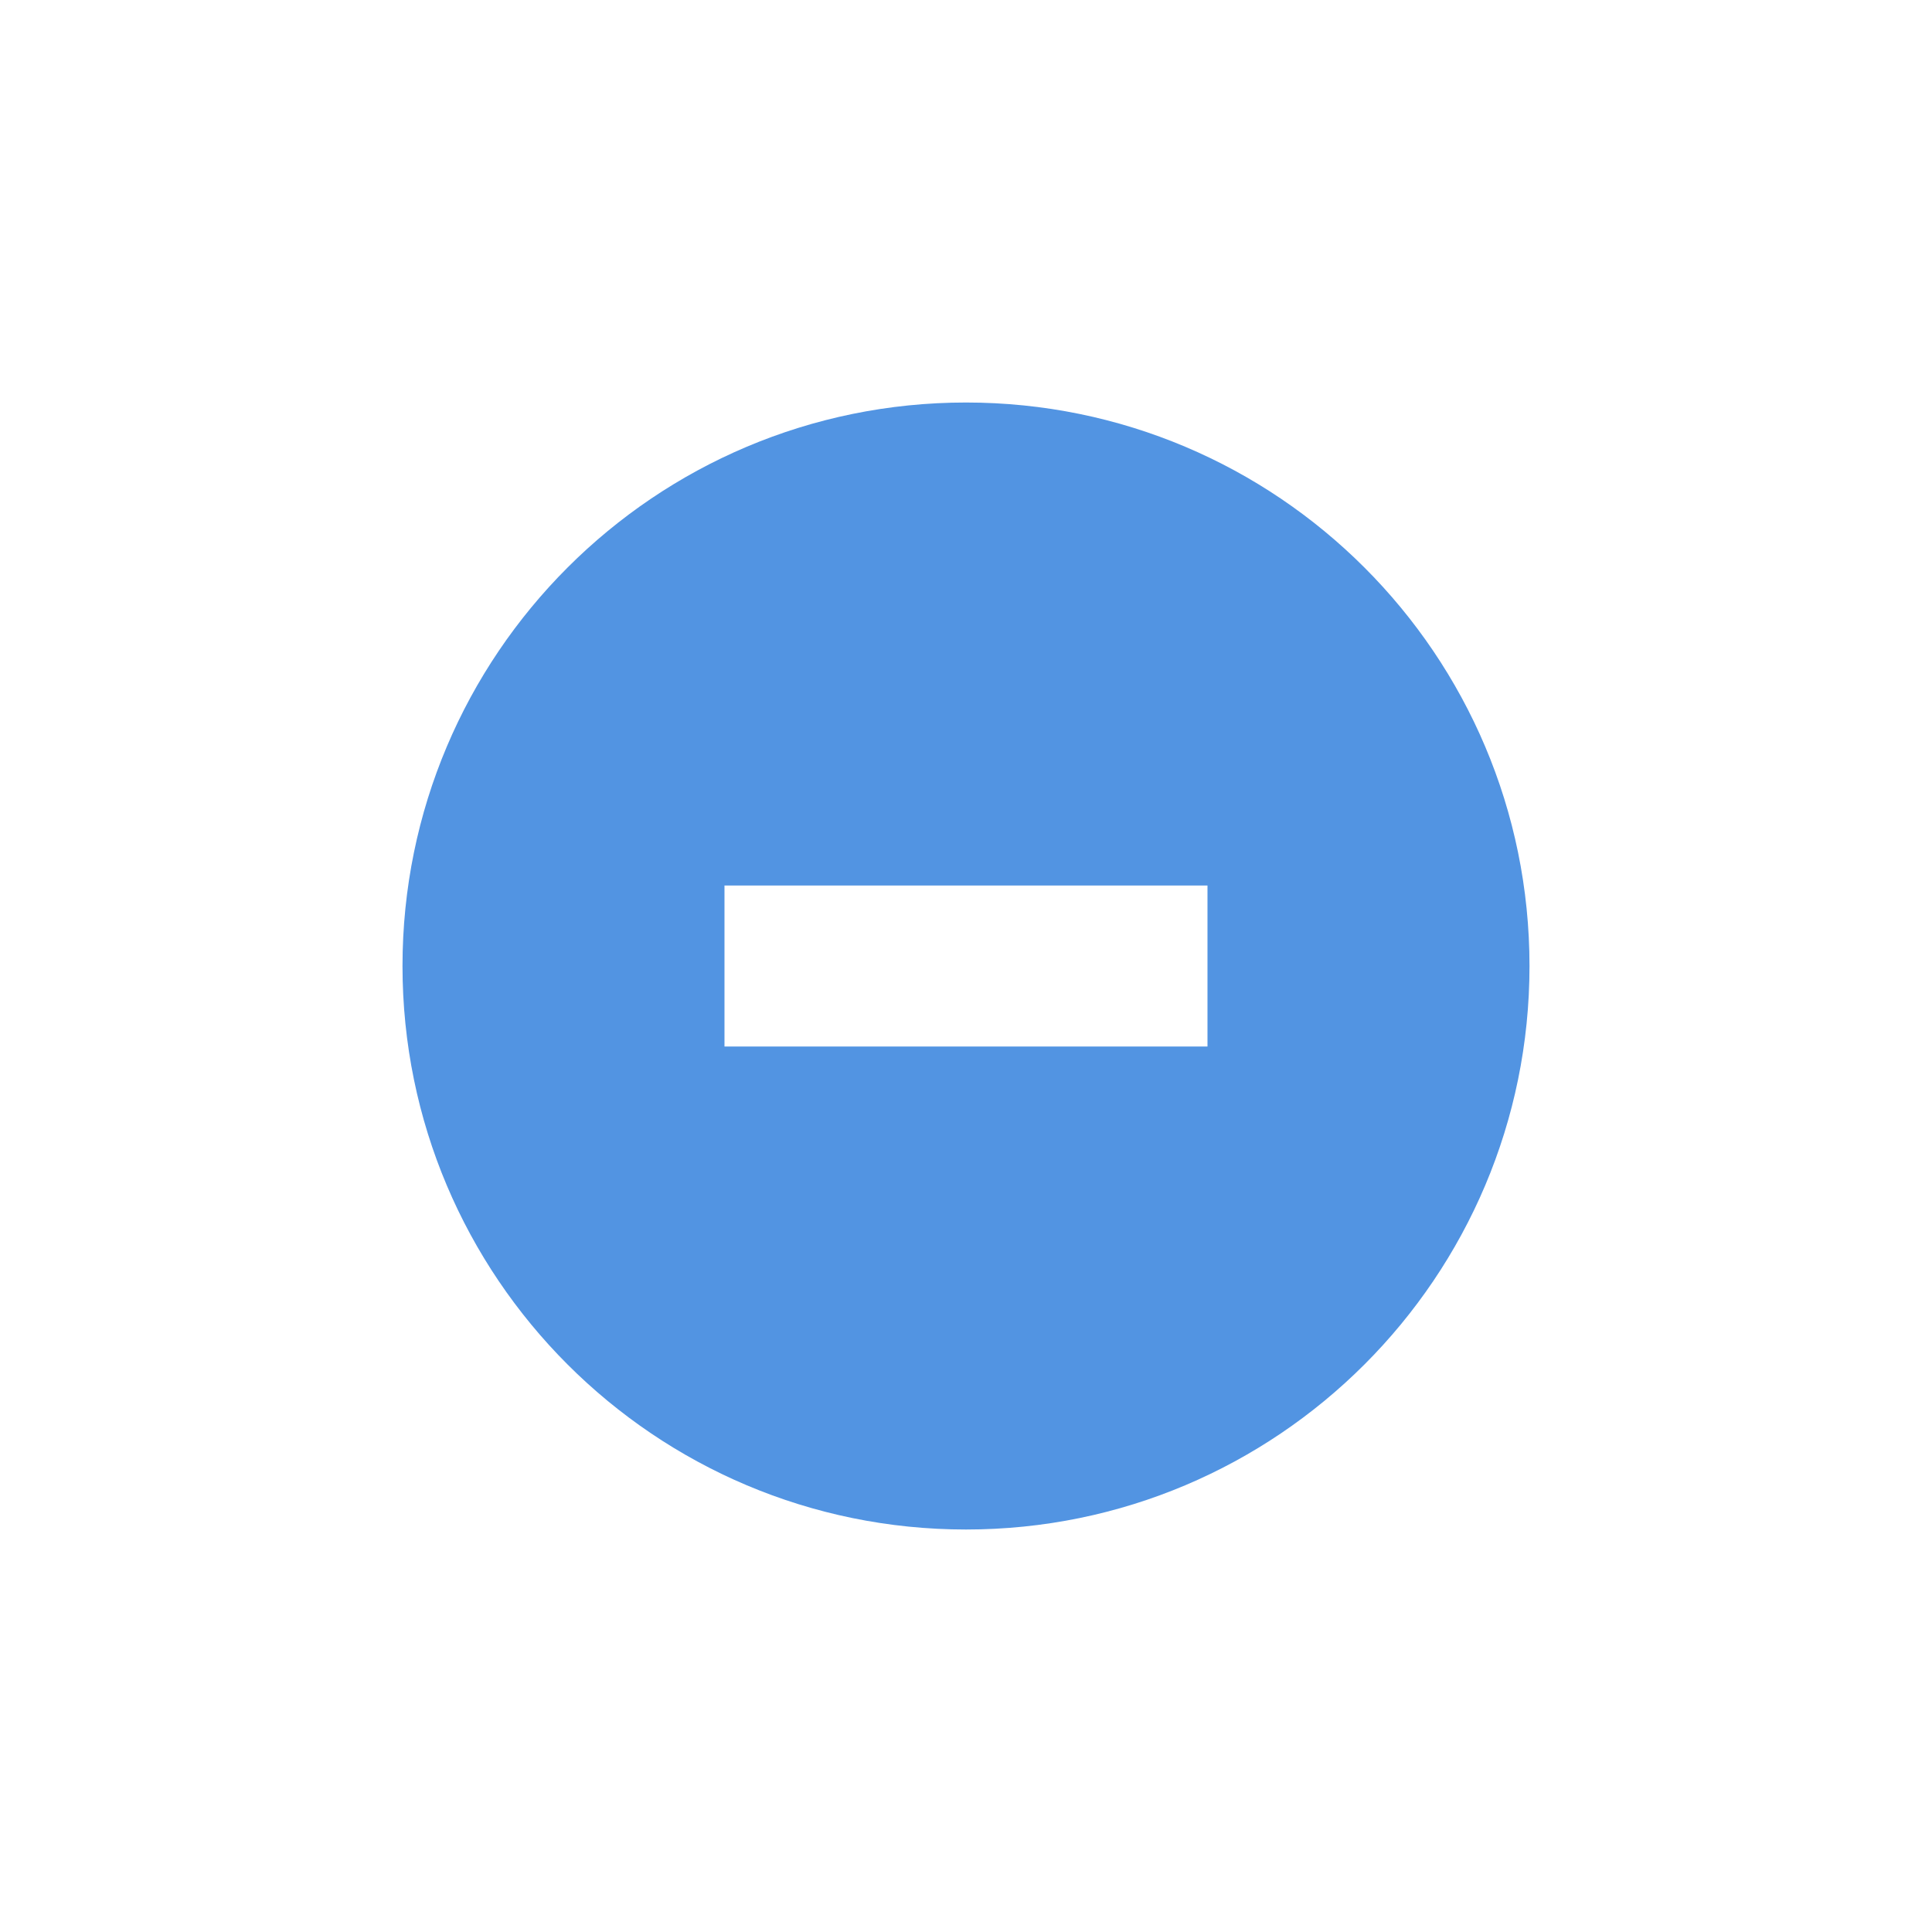
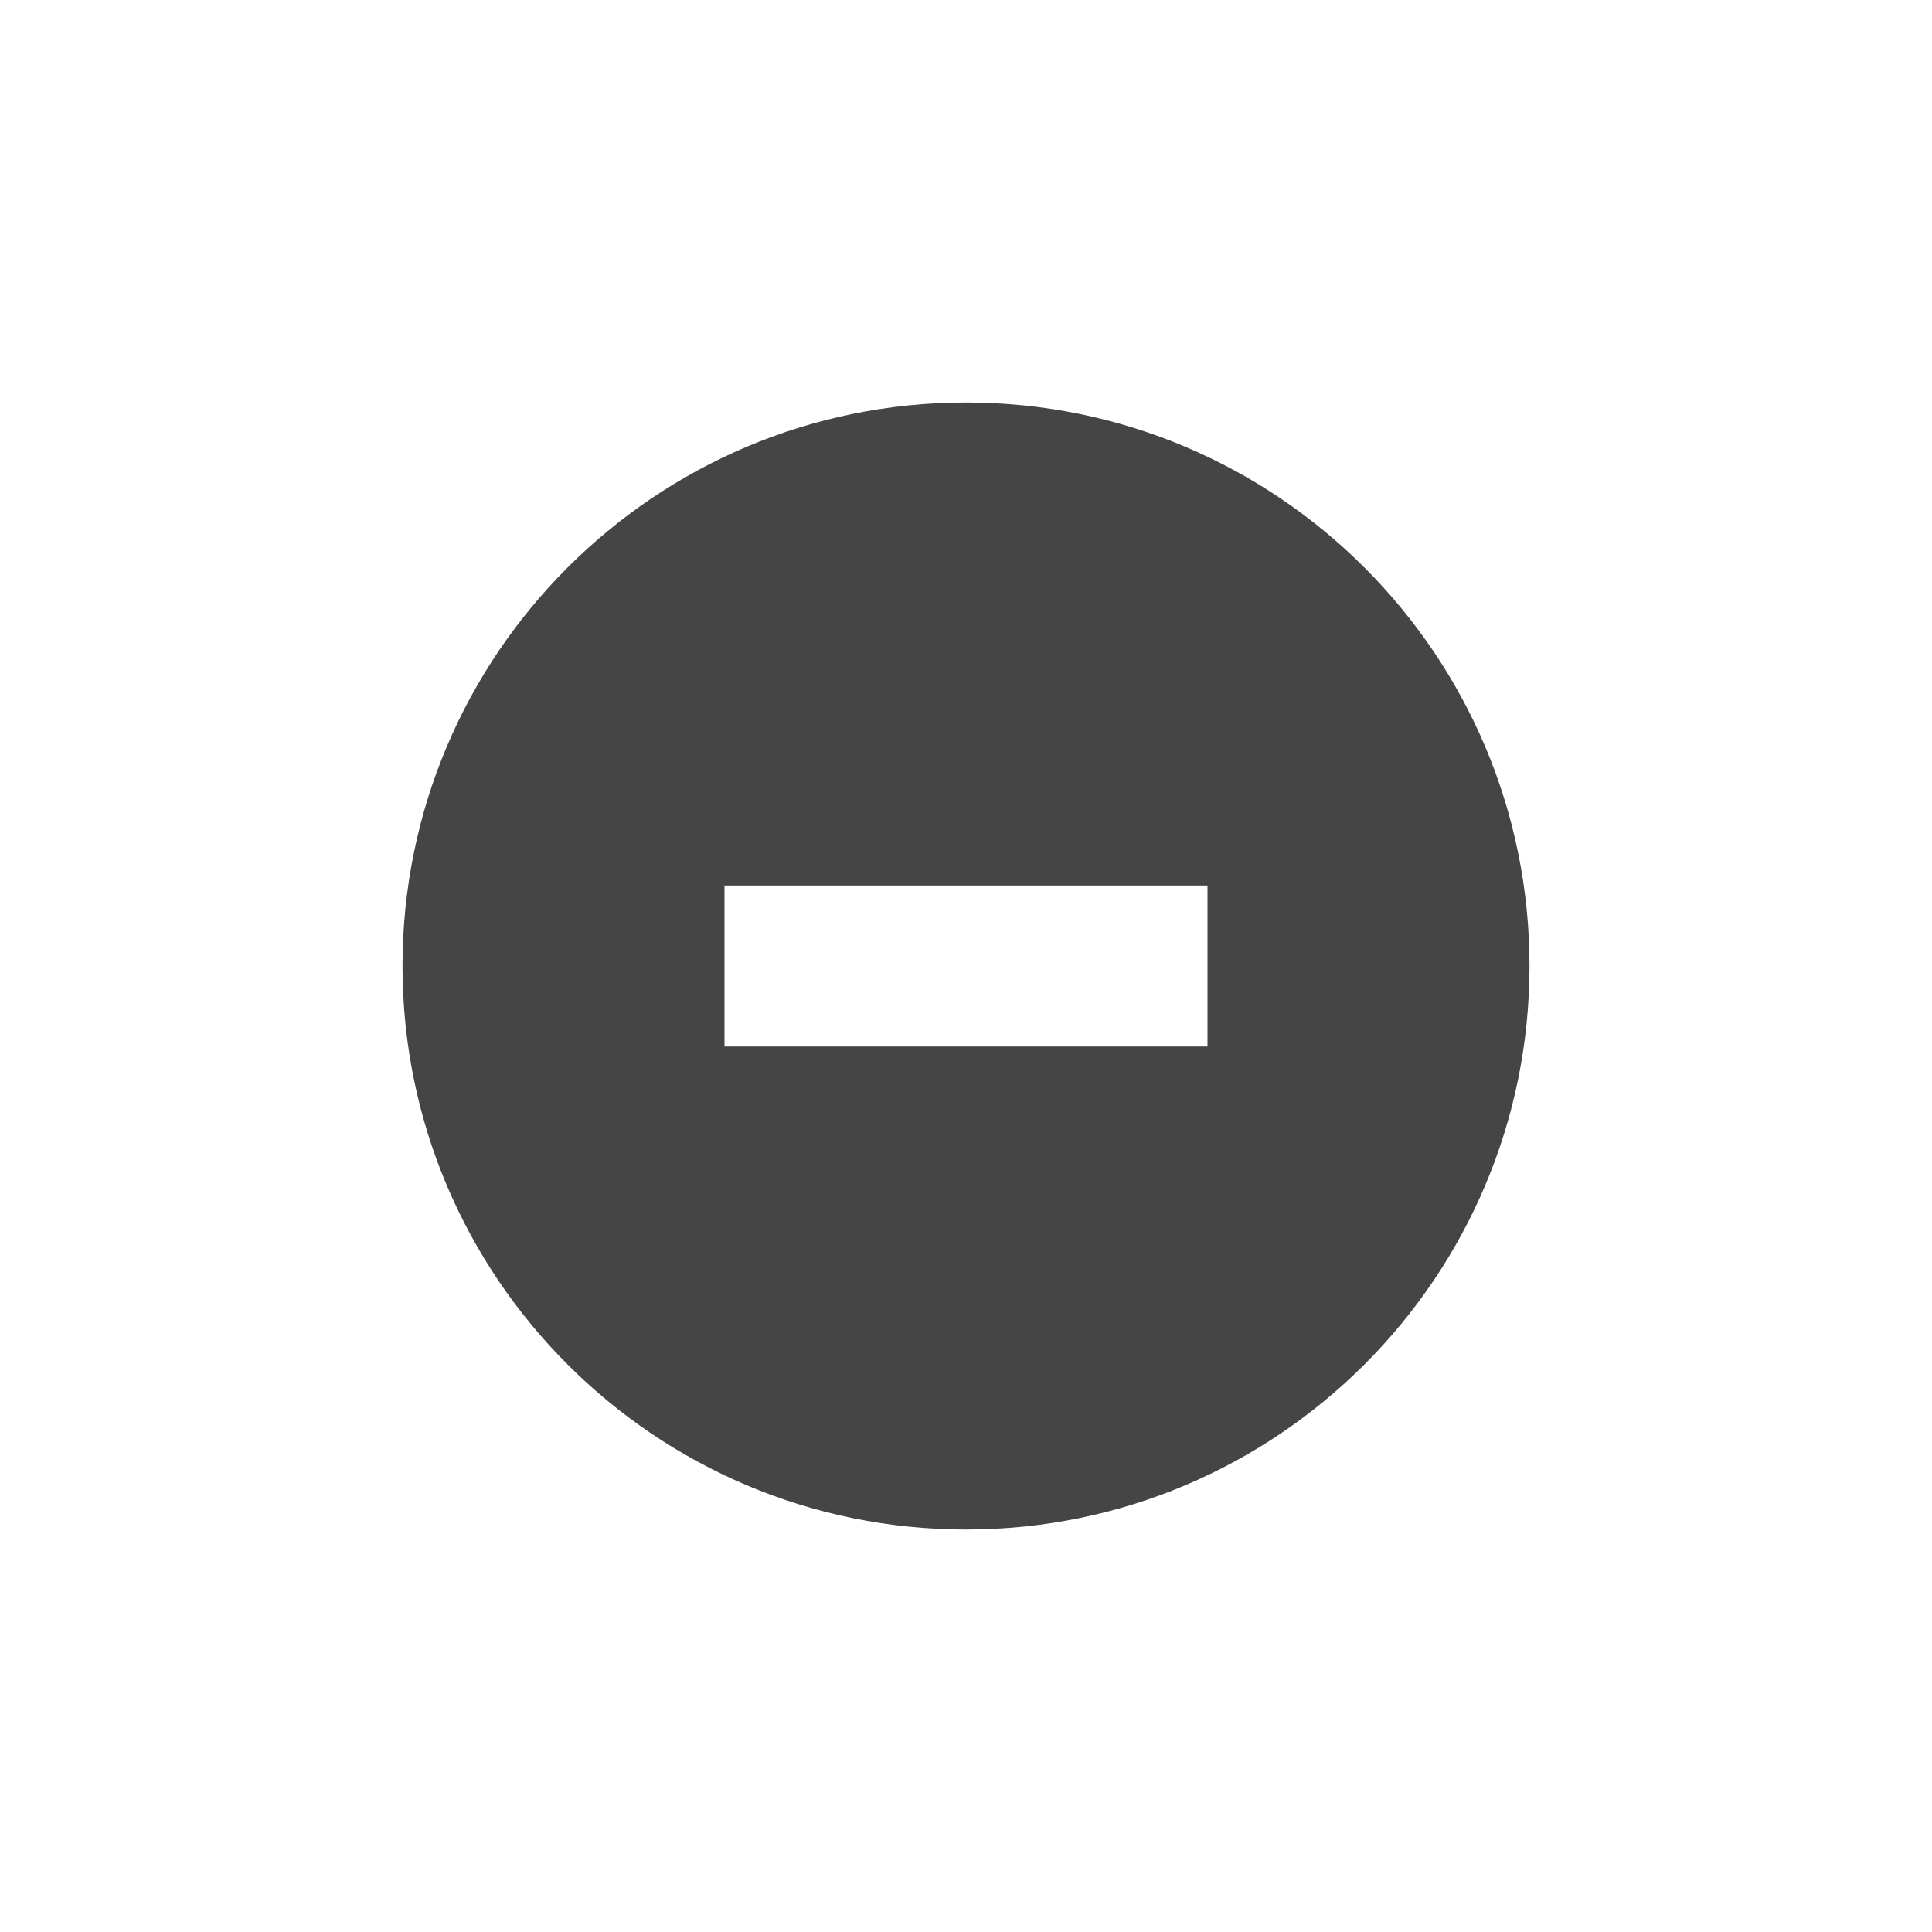
<svg xmlns="http://www.w3.org/2000/svg" xmlns:ns1="http://www.openswatchbook.org/uri/2009/osb" xmlns:xlink="http://www.w3.org/1999/xlink" width="24" height="24" id="svg4306" version="1.1" style="enable-background:new">
  <defs id="defs4308">
    <linearGradient id="selected_fg_color" ns1:paint="solid">
      <stop style="stop-color:#ffffff;stop-opacity:1;" offset="0" id="stop4172" />
    </linearGradient>
    <linearGradient id="selected_bg_color" ns1:paint="solid">
-       <stop style="stop-color:#5294e2;stop-opacity:1;" offset="0" id="stop4169" />
+       <stop style="stop-color:#454545;stop-opacity:1;" offset="0" id="stop4169" />
    </linearGradient>
    <linearGradient id="linearGradient3770">
      <stop style="stop-color:#000000;stop-opacity:0.628;" offset="0" id="stop3772" />
      <stop style="stop-color:#000000;stop-opacity:0.498;" offset="1" id="stop3774" />
    </linearGradient>
    <linearGradient id="linearGradient4882">
      <stop style="stop-color:#ffffff;stop-opacity:1;" offset="0" id="stop4884" />
      <stop style="stop-color:#ffffff;stop-opacity:0;" offset="1" id="stop4886" />
    </linearGradient>
    <linearGradient id="linearGradient3784-6">
      <stop style="stop-color:#ffffff;stop-opacity:0.216;" offset="0" id="stop3786-4" />
      <stop style="stop-color:#ffffff;stop-opacity:0;" offset="1" id="stop3788-6" />
    </linearGradient>
    <linearGradient id="linearGradient4892">
      <stop id="stop4894" offset="0" style="stop-color:#2f3a42;stop-opacity:1;" />
      <stop id="stop4896" offset="1" style="stop-color:#1d242a;stop-opacity:1;" />
    </linearGradient>
    <linearGradient id="linearGradient4882-4">
      <stop id="stop4884-9" offset="0" style="stop-color:#728495;stop-opacity:1;" />
      <stop id="stop4886-9" offset="1" style="stop-color:#617c95;stop-opacity:0;" />
    </linearGradient>
    <linearGradient xlink:href="#selected_bg_color" id="linearGradient4171" x1="1376" y1="248" x2="1376" y2="262" gradientUnits="userSpaceOnUse" />
    <linearGradient xlink:href="#selected_fg_color" id="linearGradient4174" x1="89" y1="974" x2="89" y2="976" gradientUnits="userSpaceOnUse" />
  </defs>
  <g id="layer1" transform="translate(0,-1028.362)">
    <g style="display:inline" id="titlebutton-min-active-dark" transform="translate(-379,1218)">
      <g id="g4909-1-2-0" style="display:inline;opacity:1" transform="translate(-882,-432.6378)">
        <g transform="translate(-161,0)" style="display:inline;opacity:1" id="g4490-3-6-1-4-1-6">
          <g id="g4092-0-7-2-0-0-94-2" style="display:inline" transform="translate(58,0)">
            <circle r="7" cy="255" cx="1376" style="fill:url(#linearGradient4171);fill-opacity:1;stroke:none;stroke-width:0;stroke-linecap:butt;stroke-linejoin:miter;stroke-miterlimit:4;stroke-dasharray:none;stroke-dashoffset:0;stroke-opacity:1" id="path4068-7-3-0-3-6-8-3" />
          </g>
        </g>
        <g style="display:inline;opacity:1;fill:#c0e3ff;fill-opacity:1" id="g4834-9-3-8-5" transform="translate(1265,247)">
          <g transform="translate(-81.0002,-967)" style="display:inline;fill:#c0e3ff;fill-opacity:1" id="layer9-3-9-1-0-4" />
          <g transform="translate(-81.0002,-967)" id="layer10-4-0-5-8-5" style="fill:#c0e3ff;fill-opacity:1" />
          <g transform="translate(-81.0002,-967)" id="layer11-2-5-2-6-8" style="fill:#c0e3ff;fill-opacity:1" />
          <g transform="translate(-81.0002,-967)" id="layer13-5-7-4-2-5" style="fill:#c0e3ff;fill-opacity:1" />
          <g transform="translate(-81.0002,-967)" id="layer14-6-2-3-2-9" style="fill:#c0e3ff;fill-opacity:1" />
          <g transform="translate(-81.0002,-967)" style="display:inline;fill:#c0e3ff;fill-opacity:1" id="layer15-52-0-6-6-6" />
          <g transform="translate(-81.0002,-967)" style="display:inline;fill:#c0e3ff;fill-opacity:1" id="g71291-3-4-6-0-6" />
          <g transform="translate(-81.0002,-967)" style="display:inline;fill:#c0e3ff;fill-opacity:1" id="g4953-8-6-8-7-4" />
          <g transform="translate(-81.0002,-967)" style="display:inline;fill:#c0e3ff;fill-opacity:1" id="layer12-45-3-7-96-7">
            <path style="color:#000000;font-style:normal;font-variant:normal;font-weight:normal;font-stretch:normal;font-size:medium;line-height:normal;font-family:Sans;-inkscape-font-specification:Sans;text-indent:0;text-align:start;text-decoration:none;text-decoration-line:none;letter-spacing:normal;word-spacing:normal;text-transform:none;direction:ltr;block-progression:tb;writing-mode:lr-tb;baseline-shift:baseline;text-anchor:start;display:inline;overflow:visible;visibility:visible;fill:url(#linearGradient4174);fill-opacity:1;stroke:none;stroke-width:2;marker:none;enable-background:accumulate" id="rect9057-3-5-1-1" d="m 86,974 0,2 6,0 0,-2 z" />
          </g>
        </g>
      </g>
      <rect style="display:inline;opacity:1;fill:none;fill-opacity:1;stroke:none;stroke-width:1;stroke-linecap:butt;stroke-linejoin:miter;stroke-miterlimit:4;stroke-dasharray:none;stroke-dashoffset:0;stroke-opacity:0" id="rect17883-79-9-2-2" width="16" height="16" x="383" y="-185.638" />
    </g>
  </g>
</svg>
